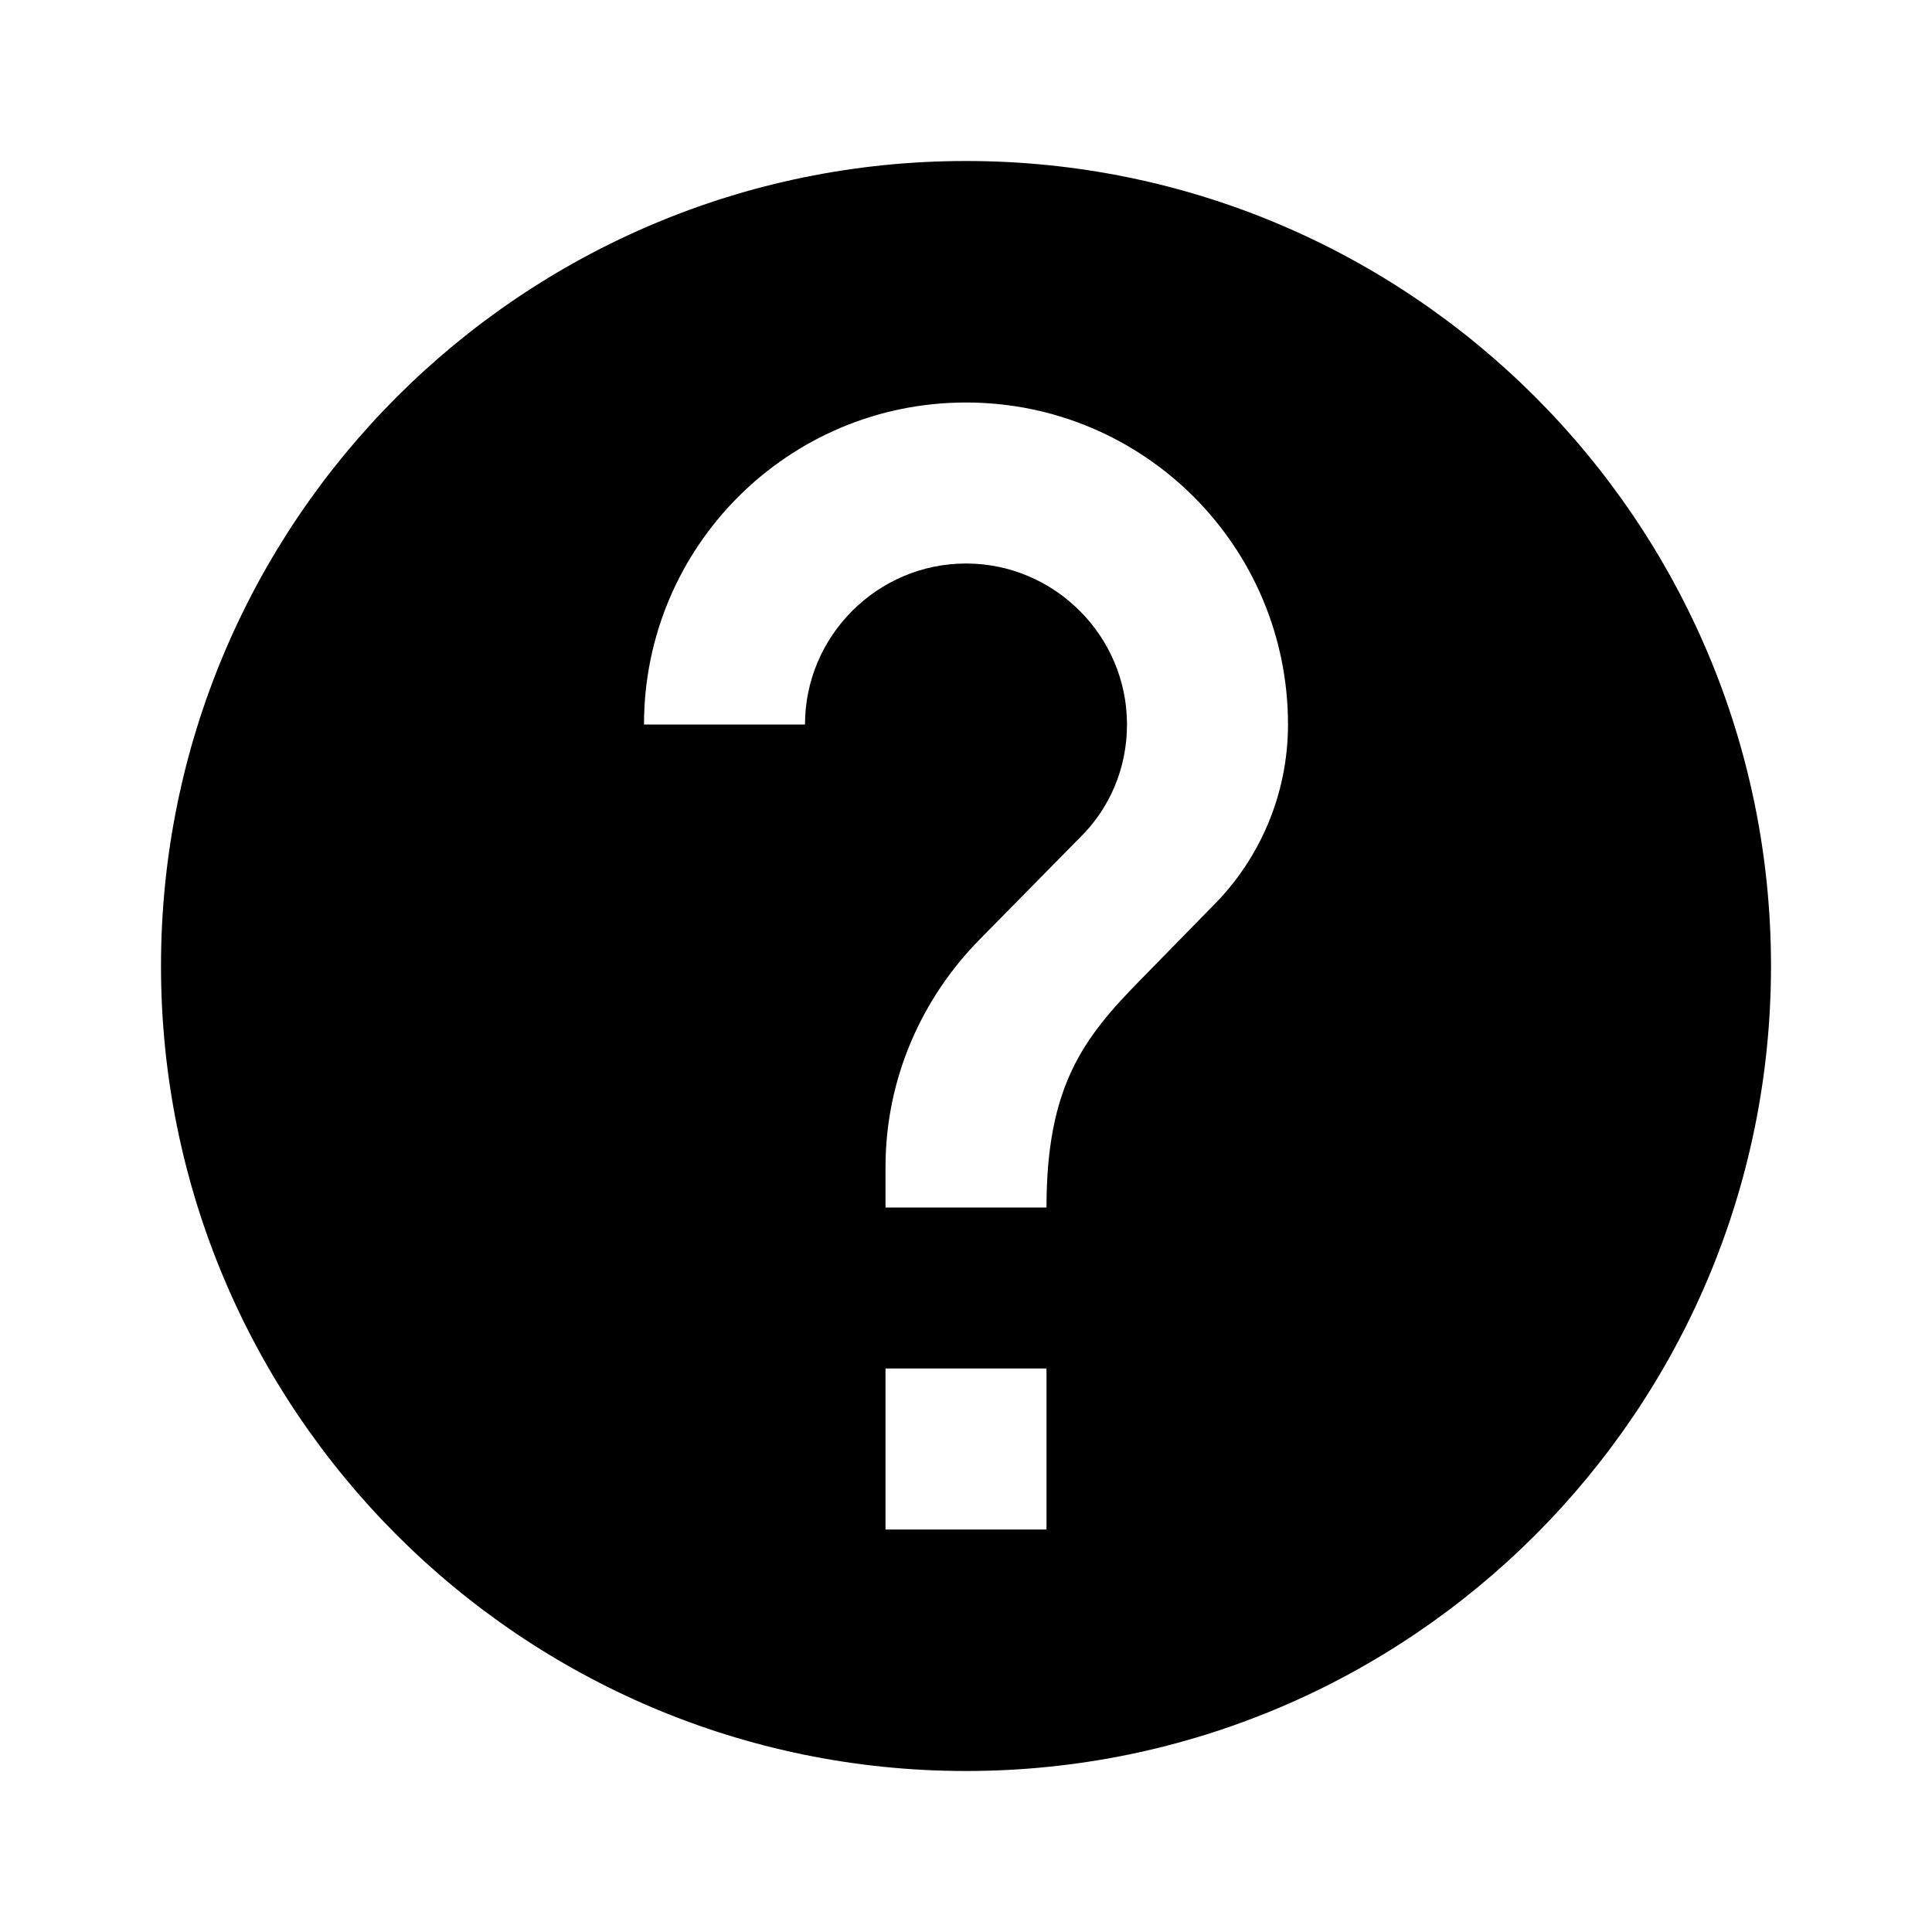
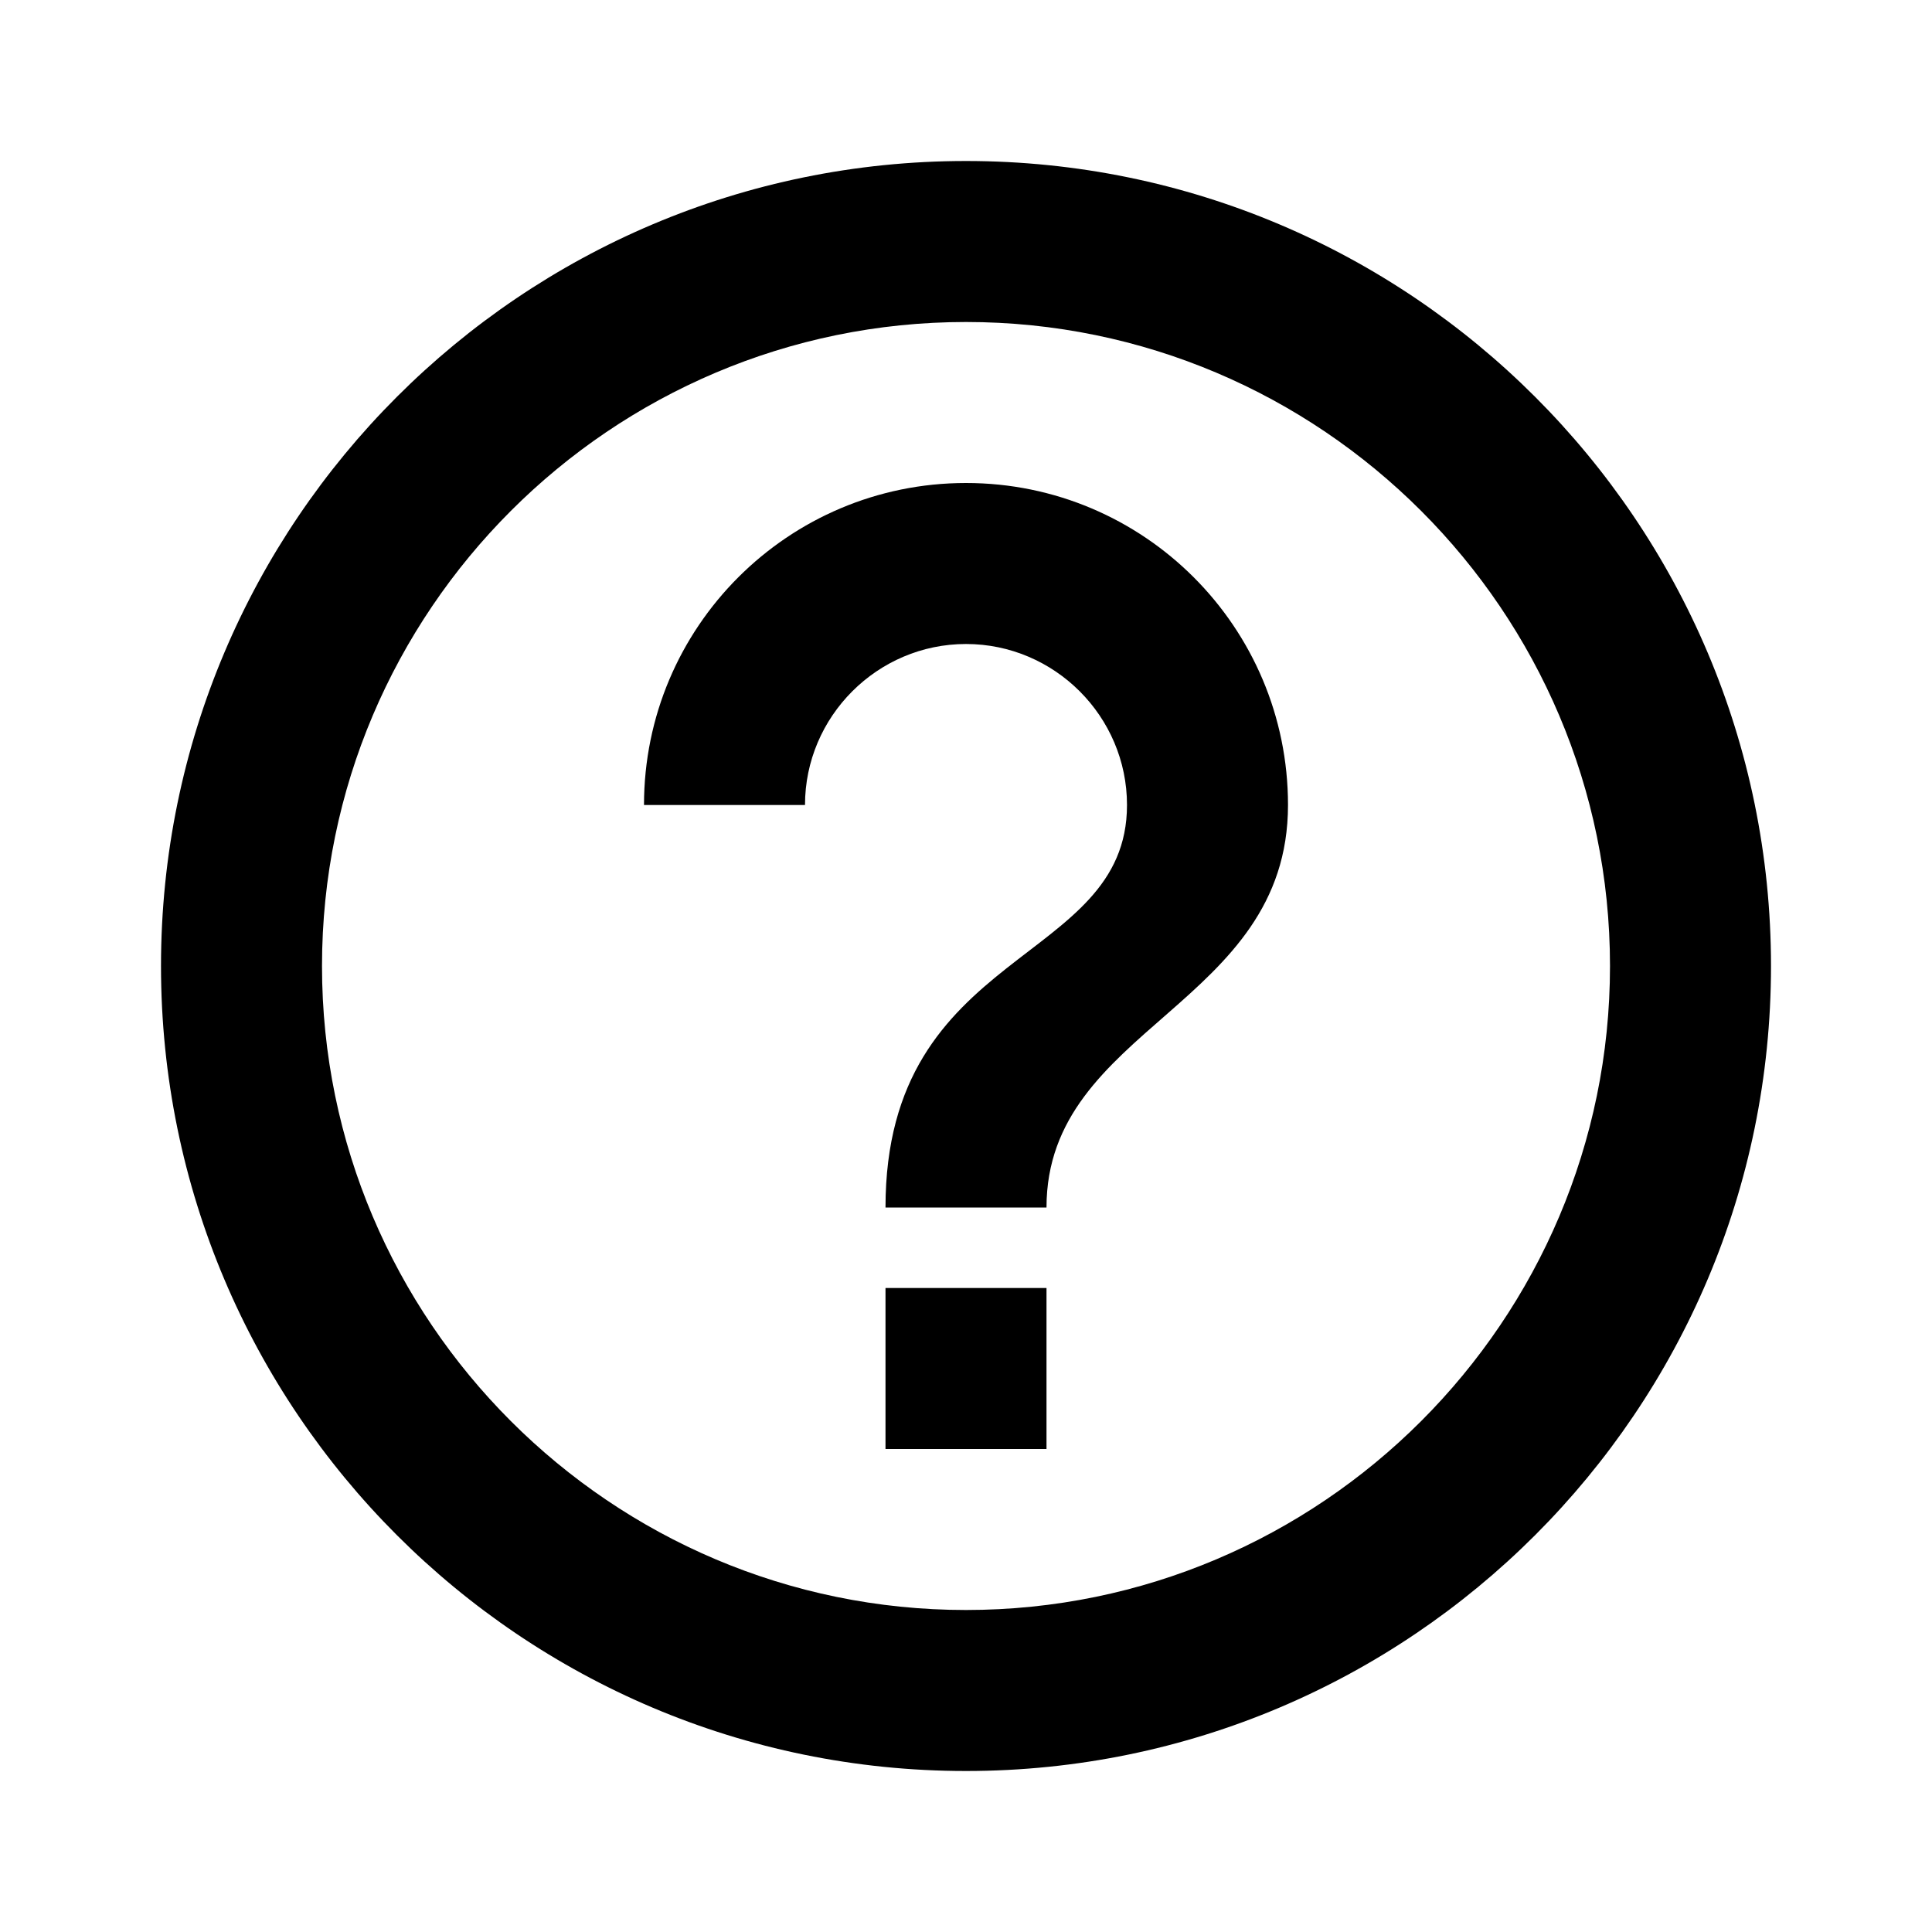
- <svg xmlns="http://www.w3.org/2000/svg" height="24" viewBox="0 0 24 24" width="24">
+ <svg xmlns="http://www.w3.org/2000/svg" height="24px" viewBox="0 0 24 24" width="24px" fill="#000000">
  <path d="M0 0h24v24H0V0z" fill="none" />
-   <path d="M12 2C6.48 2 2 6.48 2 12s4.48 10 10 10 10-4.48 10-10S17.52 2 12 2zm1 17h-2v-2h2v2zm2.07-7.75l-.9.92C13.45 12.9 13 13.5 13 15h-2v-.5c0-1.1.45-2.1 1.17-2.83l1.24-1.26c.37-.36.59-.86.59-1.41 0-1.1-.9-2-2-2s-2 .9-2 2H8c0-2.21 1.79-4 4-4s4 1.79 4 4c0 .88-.36 1.68-.93 2.25z" />
+   <path d="M11 18h2v-2h-2v2zm1-16C6.48 2 2 6.48 2 12s4.48 10 10 10 10-4.48 10-10S17.52 2 12 2zm0 18c-4.41 0-8-3.59-8-8s3.59-8 8-8 8 3.59 8 8-3.59 8-8 8zm0-14c-2.21 0-4 1.79-4 4h2c0-1.1.9-2 2-2s2 .9 2 2c0 2-3 1.75-3 5h2c0-2.25 3-2.5 3-5 0-2.21-1.79-4-4-4z" />
</svg>
